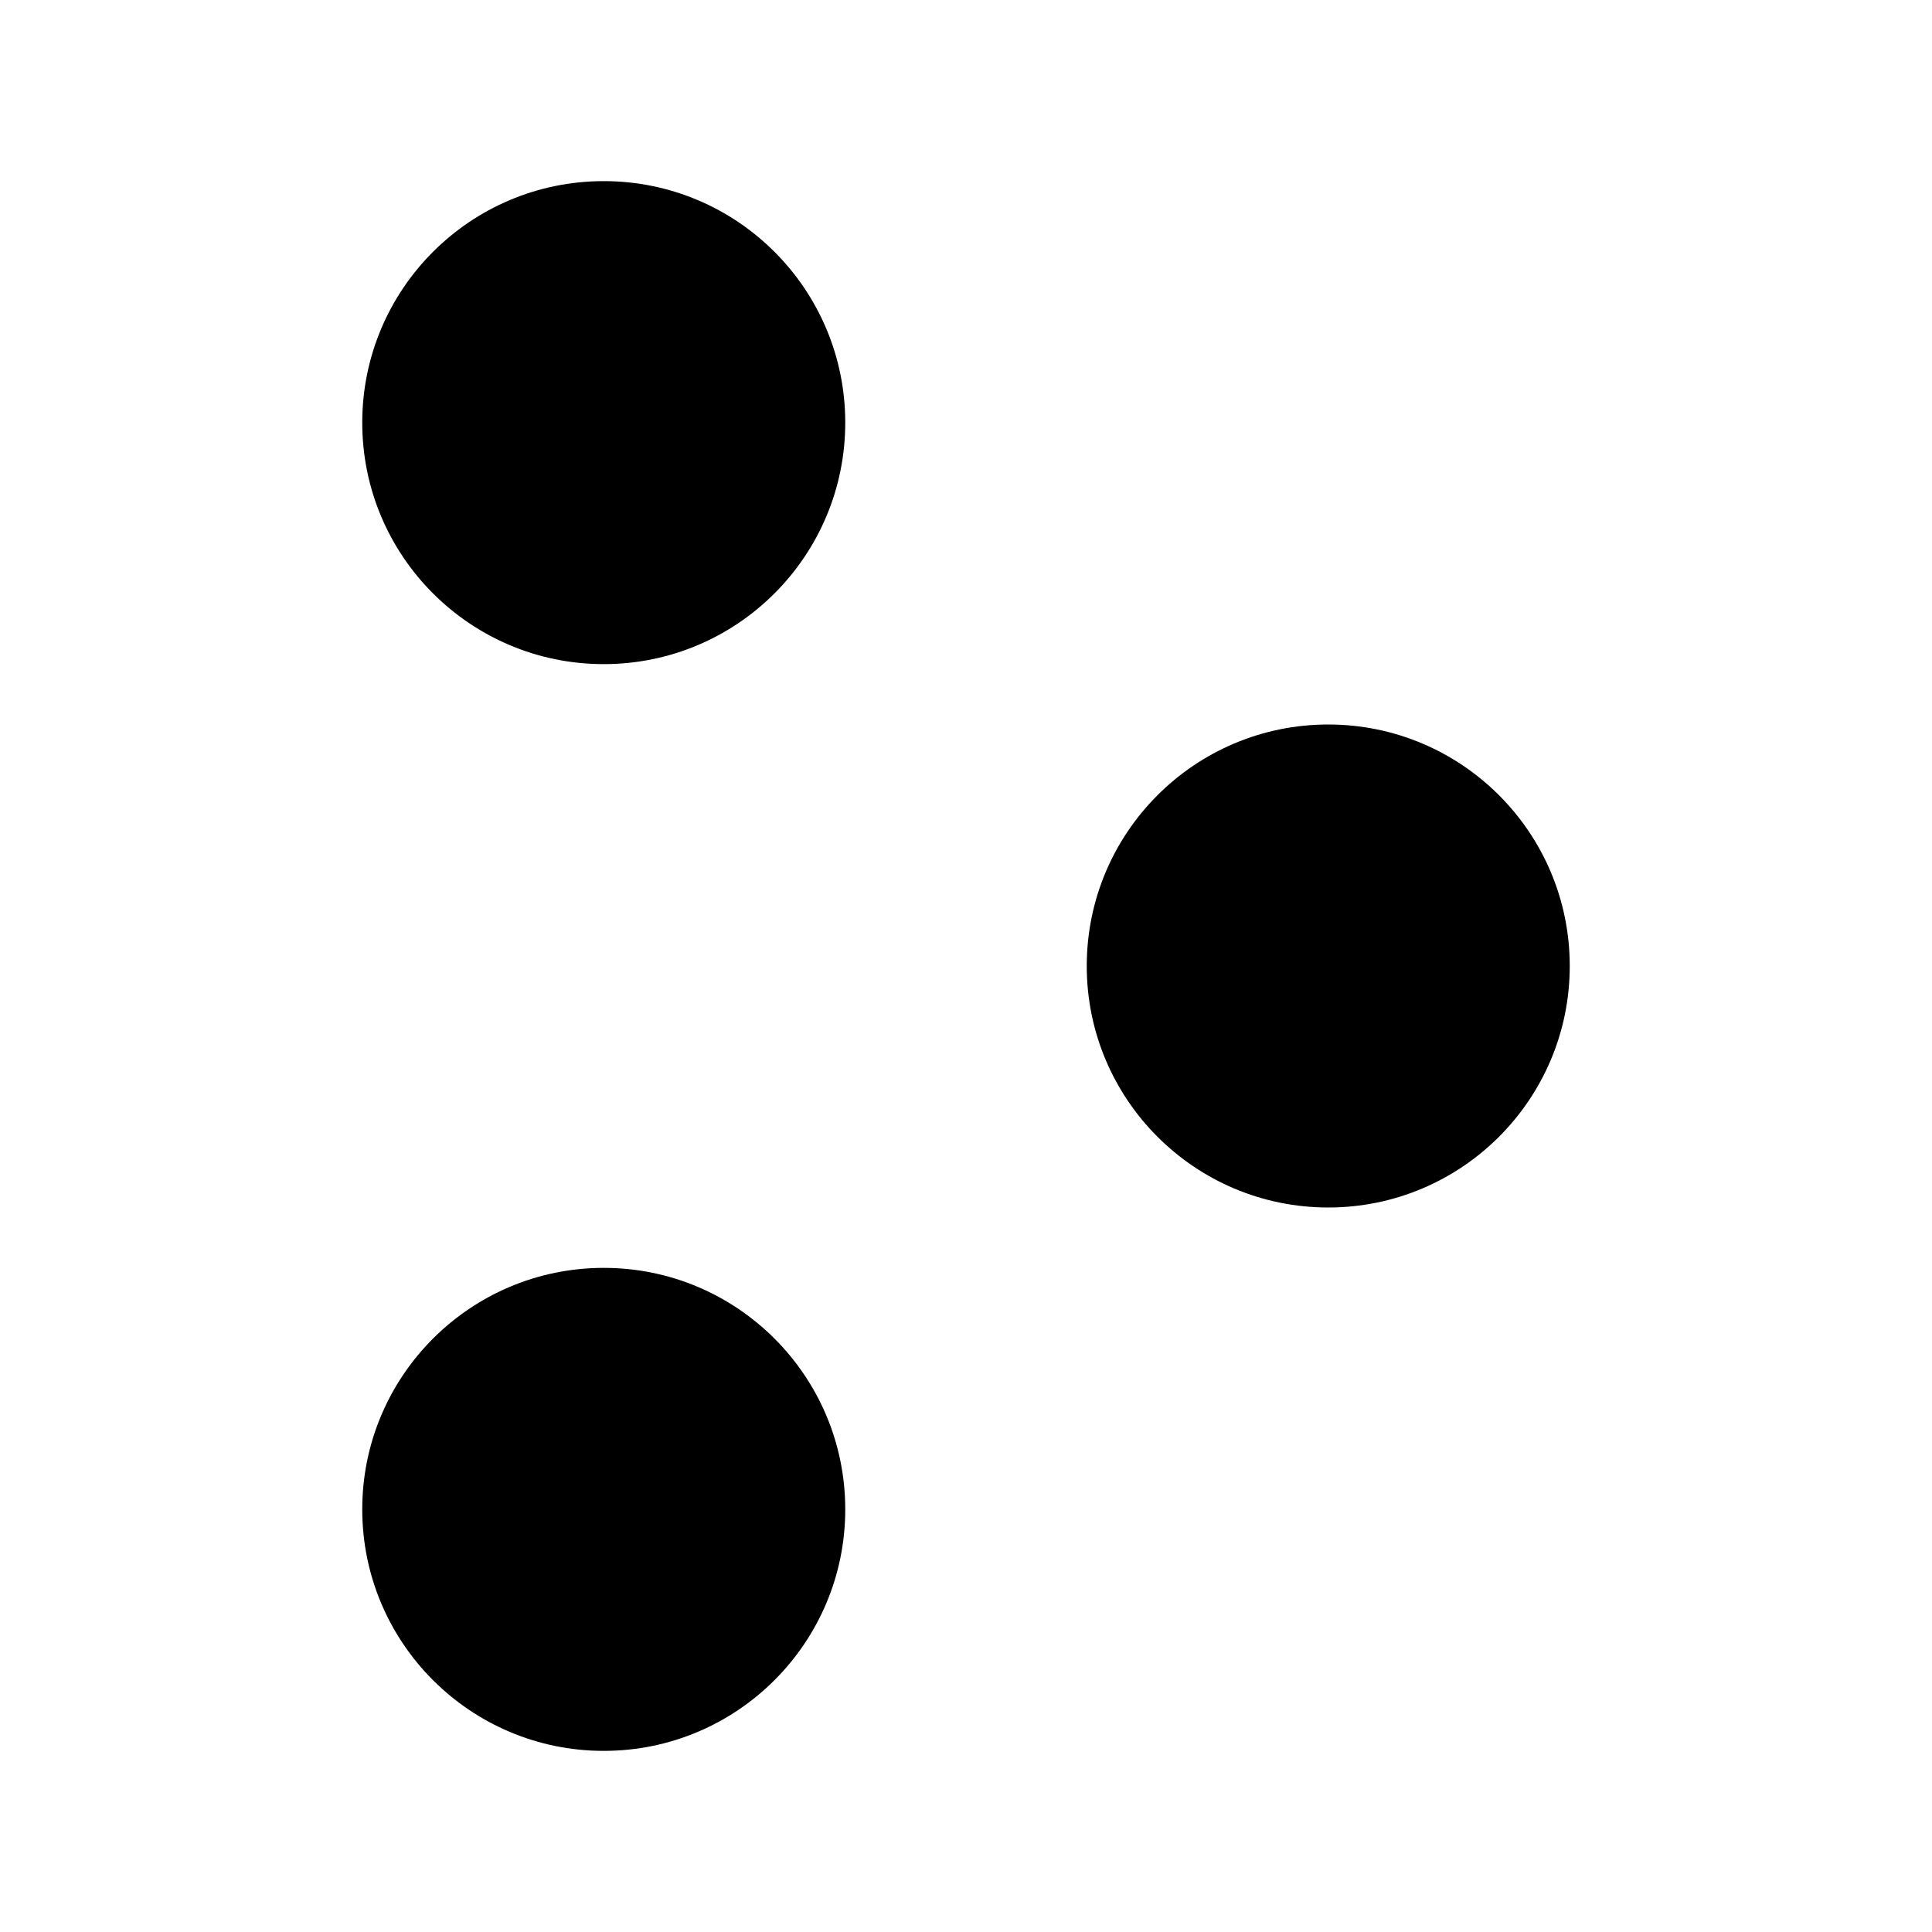
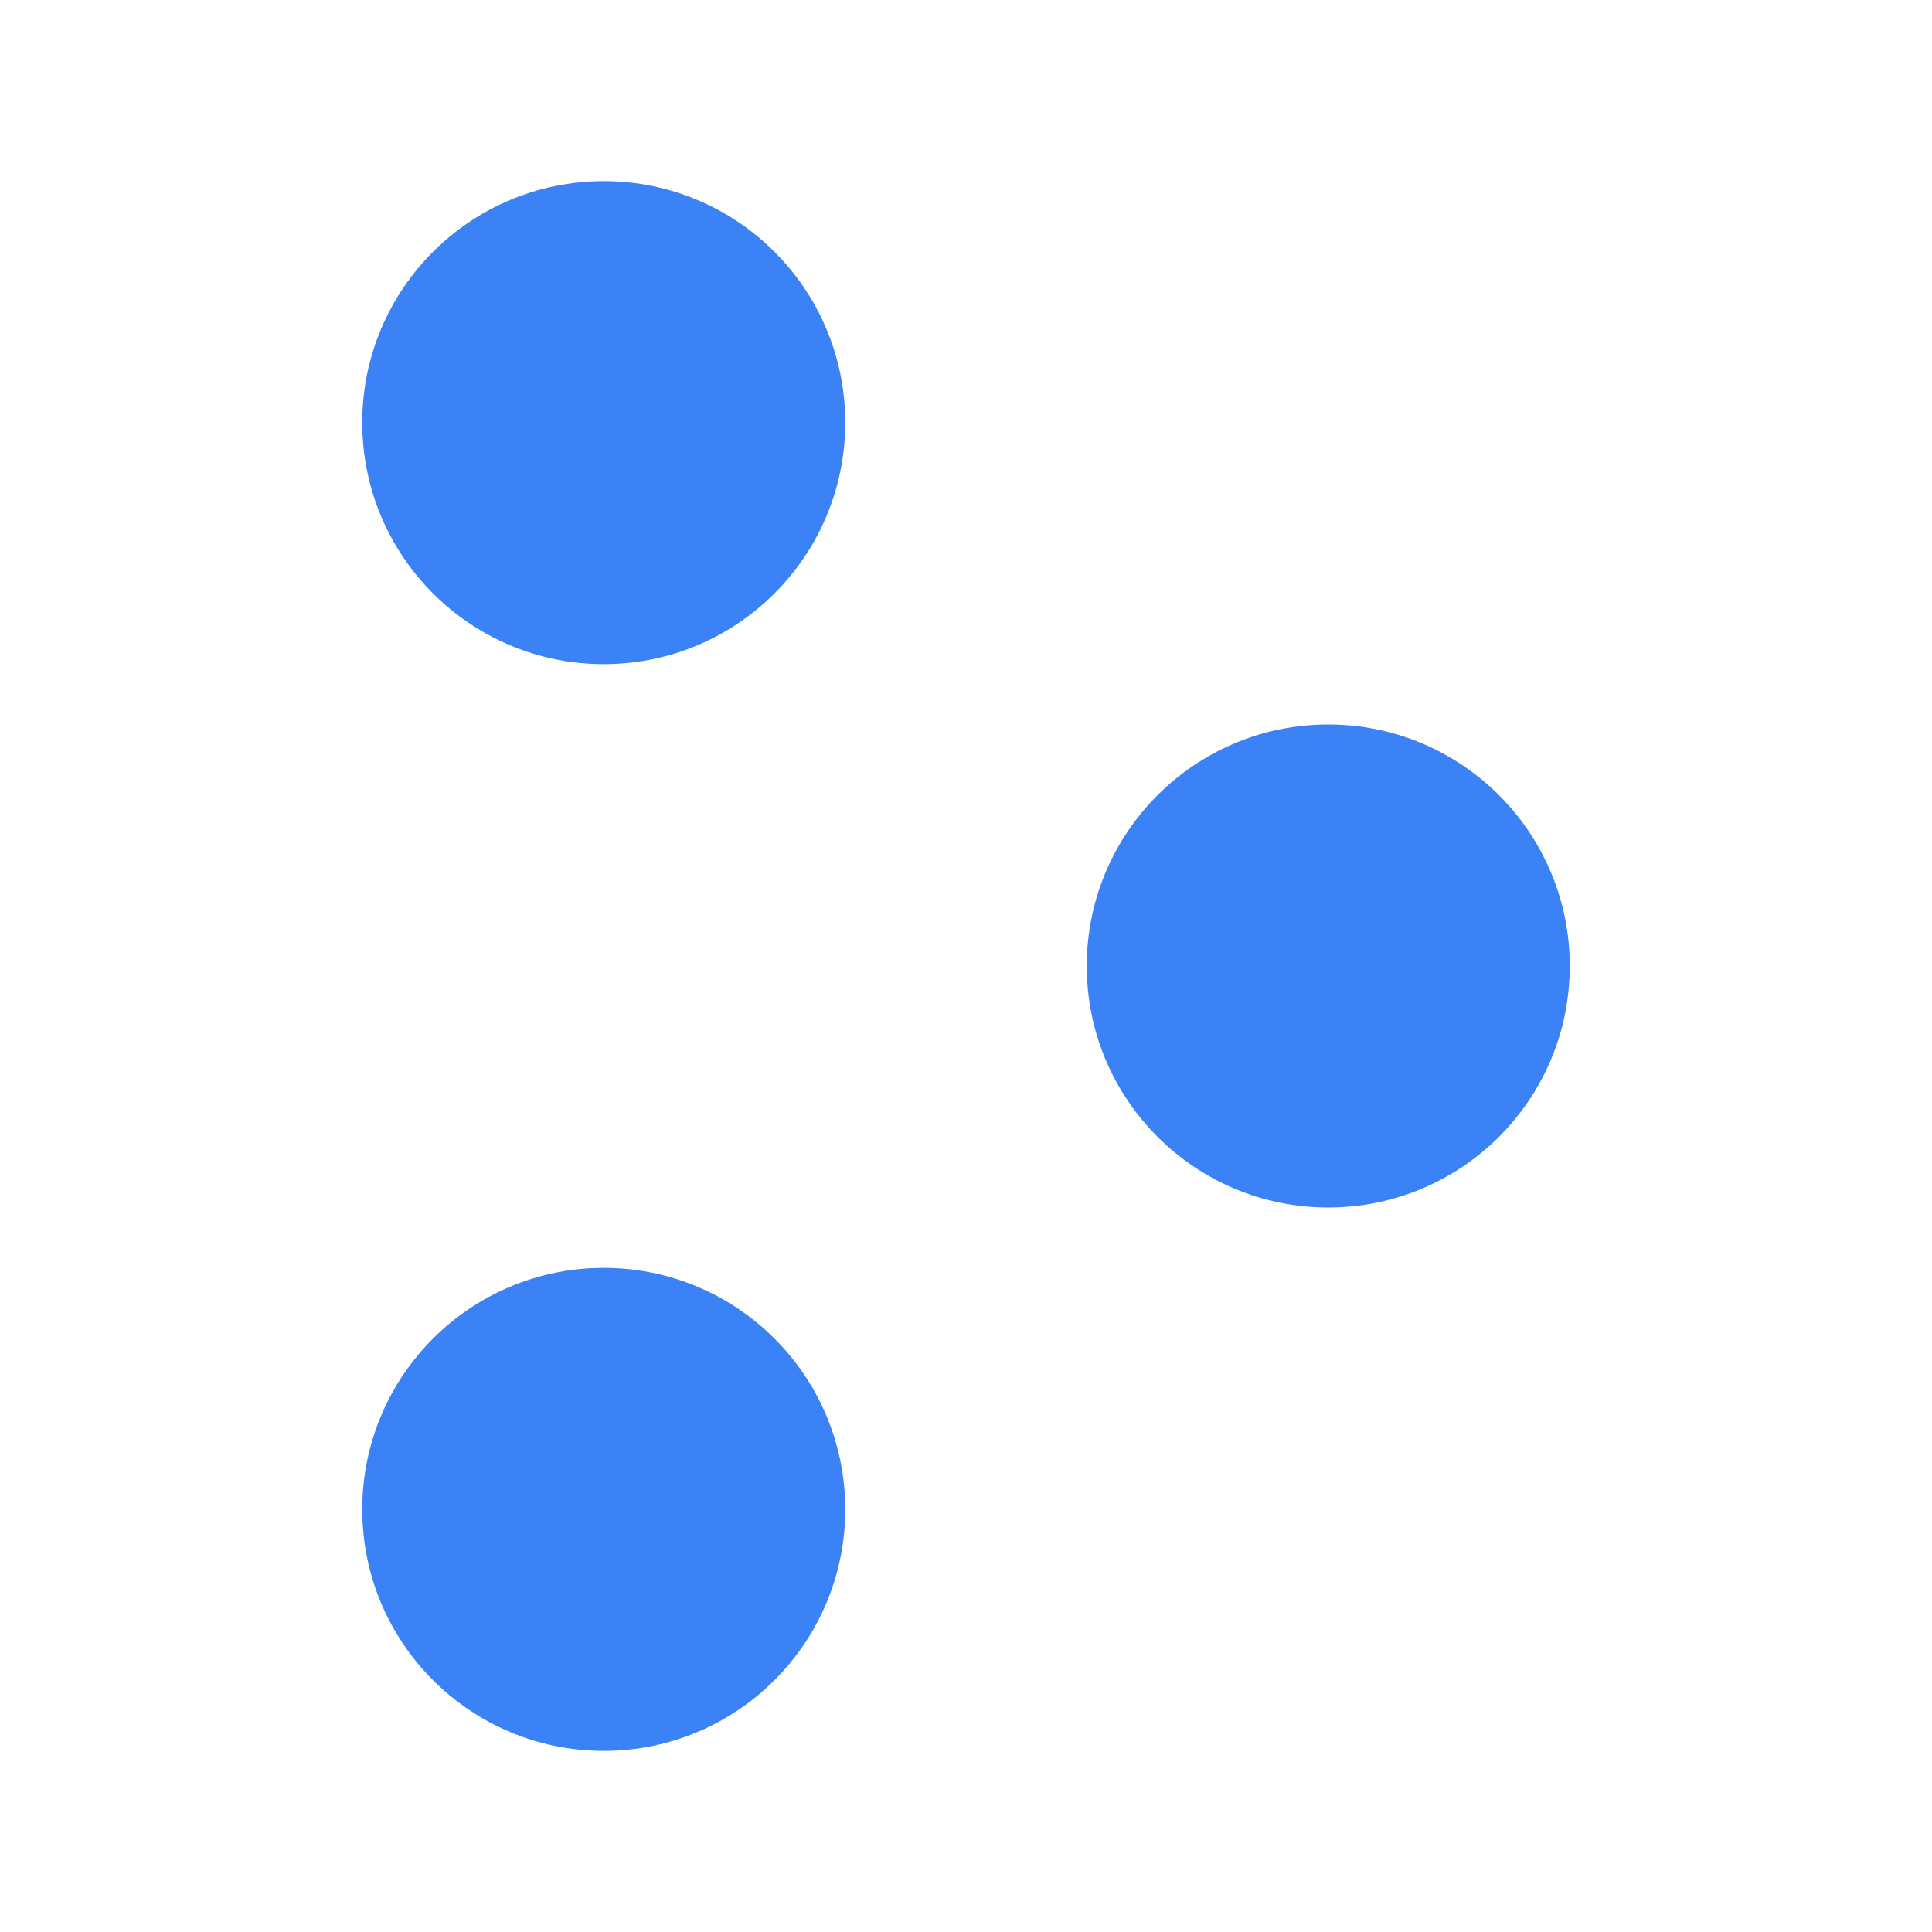
<svg xmlns="http://www.w3.org/2000/svg" viewBox="0 0 512 512" width="512" height="512">
-   <style>
-     svg { --orphan = "blue"; }
-   </style>
-   <circle cx="160" cy="112" r="64" fill="orphan" />
-   <circle cx="352" cy="256" r="64" fill="orphan" />
-   <circle cx="160" cy="400" r="64" fill="orphan" />
+   <circle cx="160" cy="112" r="64" fill="#3b82f6" />
+   <circle cx="352" cy="256" r="64" fill="#3b82f6" />
+   <circle cx="160" cy="400" r="64" fill="#3b82f6" />
</svg>
